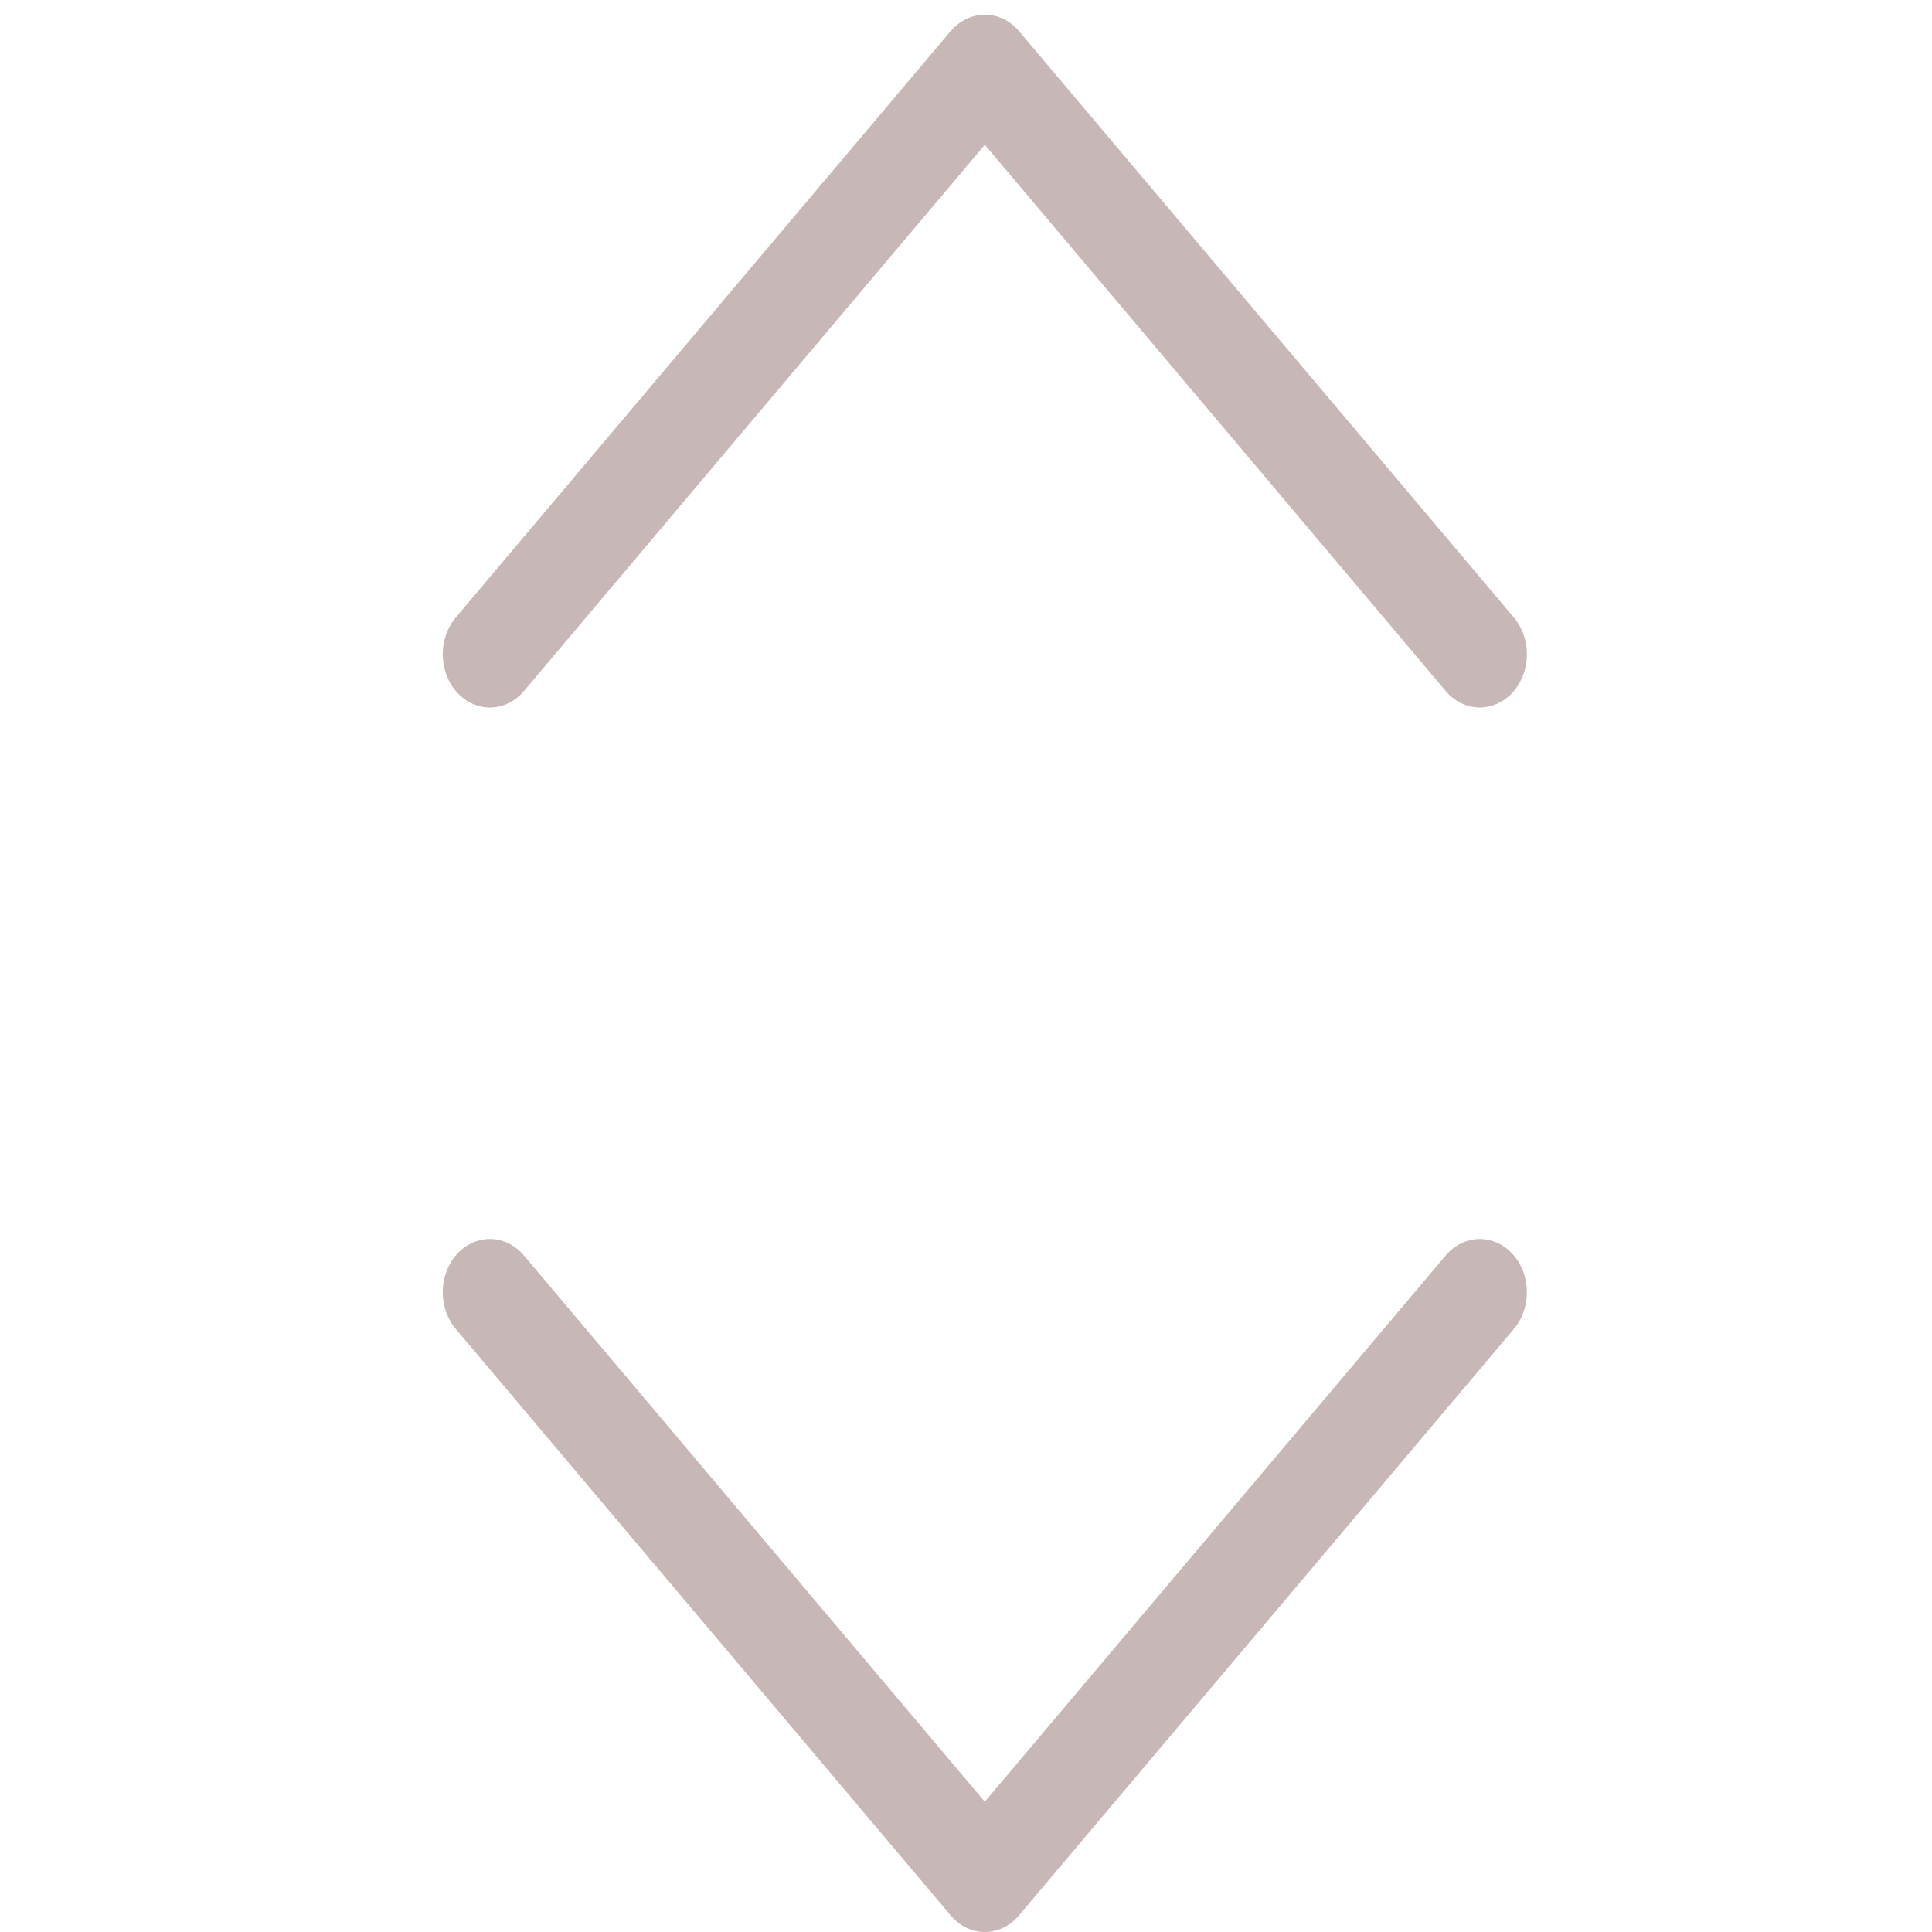
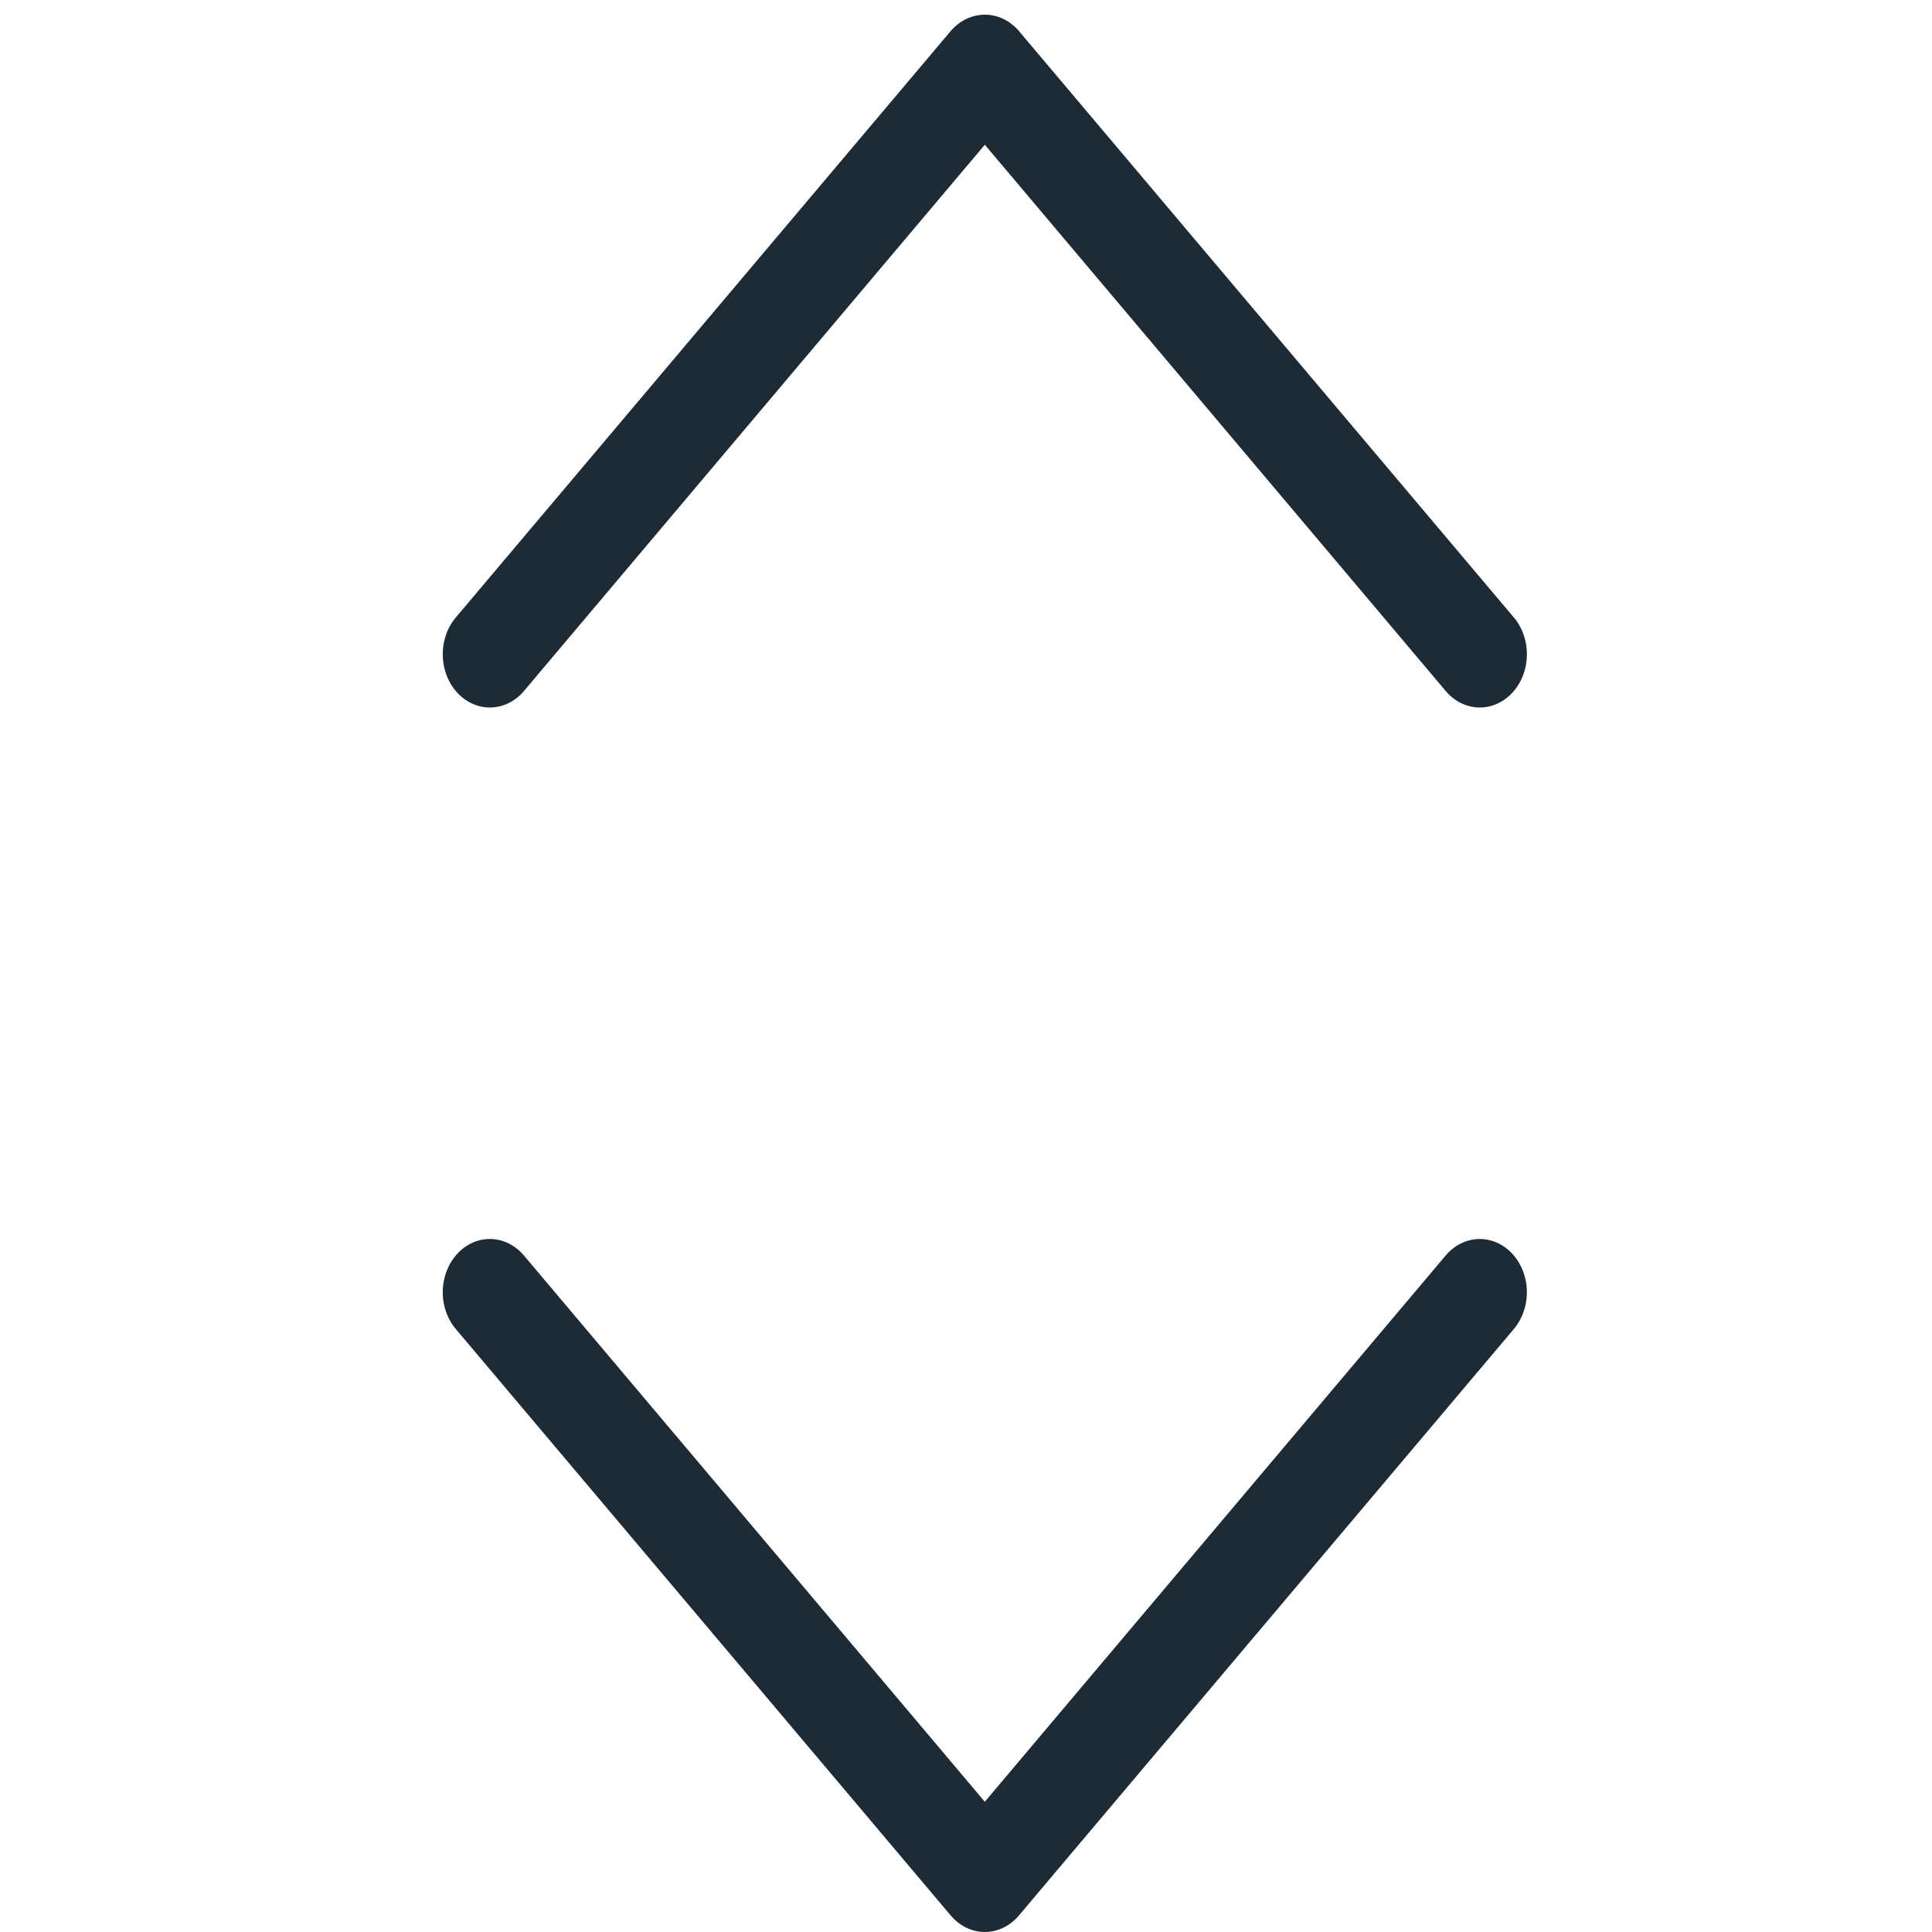
<svg xmlns="http://www.w3.org/2000/svg" version="1.1" x="0px" y="0px" viewBox="0 0 48 48" id="svg2" width="48" height="48">
  <defs id="defs10" />
-   <g transform="matrix(0.5854825,0,0,0.6616053,-4.795217,-638.9756)" id="g4" style="fill:#c8b7b7;fill-opacity:1">
-     <path style="color:#000000;text-indent:0;text-transform:none;direction:ltr;block-progression:tb;baseline-shift:baseline;display:inline;overflow:visible;visibility:visible;fill:#c8b7b7;fill-opacity:1;stroke:none;marker:none;enable-background:accumulate" d="m 49.793,966.356 a 1.999,2 0 0 0 -1.249,0.594 l -20.982,22.002 a 1.999,2 0 1 0 2.873,2.781 l 19.546,-20.502 19.546,20.502 a 1.999,2 0 1 0 2.873,-2.781 L 51.417,966.95 a 1.999,2 0 0 0 -1.624,-0.594 z m -20.982,45.973 a 1.999,2 0 0 0 -1.249,3.406 l 20.982,22.002 a 1.999,2 0 0 0 2.873,0 l 20.982,-22.002 a 1.999,2 0 1 0 -2.873,-2.781 l -19.546,20.502 -19.546,-20.502 a 1.999,2 0 0 0 -1.624,-0.625 z" visibility="visible" display="inline" overflow="visible" id="path6" />
+   <g transform="matrix(0.5854825,0,0,0.6616053,-4.795217,-638.9756)" id="g4" style="fill:#1c2b36;fill-opacity:1">
+     <path style="color:#000000;text-indent:0;text-transform:none;direction:ltr;block-progression:tb;baseline-shift:baseline;display:inline;overflow:visible;visibility:visible;fill:#1c2b36;fill-opacity:1;stroke:none;marker:none;enable-background:accumulate" d="m 49.793,966.356 a 1.999,2 0 0 0 -1.249,0.594 l -20.982,22.002 a 1.999,2 0 1 0 2.873,2.781 l 19.546,-20.502 19.546,20.502 a 1.999,2 0 1 0 2.873,-2.781 L 51.417,966.95 a 1.999,2 0 0 0 -1.624,-0.594 z m -20.982,45.973 a 1.999,2 0 0 0 -1.249,3.406 l 20.982,22.002 a 1.999,2 0 0 0 2.873,0 l 20.982,-22.002 a 1.999,2 0 1 0 -2.873,-2.781 l -19.546,20.502 -19.546,-20.502 a 1.999,2 0 0 0 -1.624,-0.625 z" visibility="visible" display="inline" overflow="visible" id="path6" />
  </g>
</svg>
